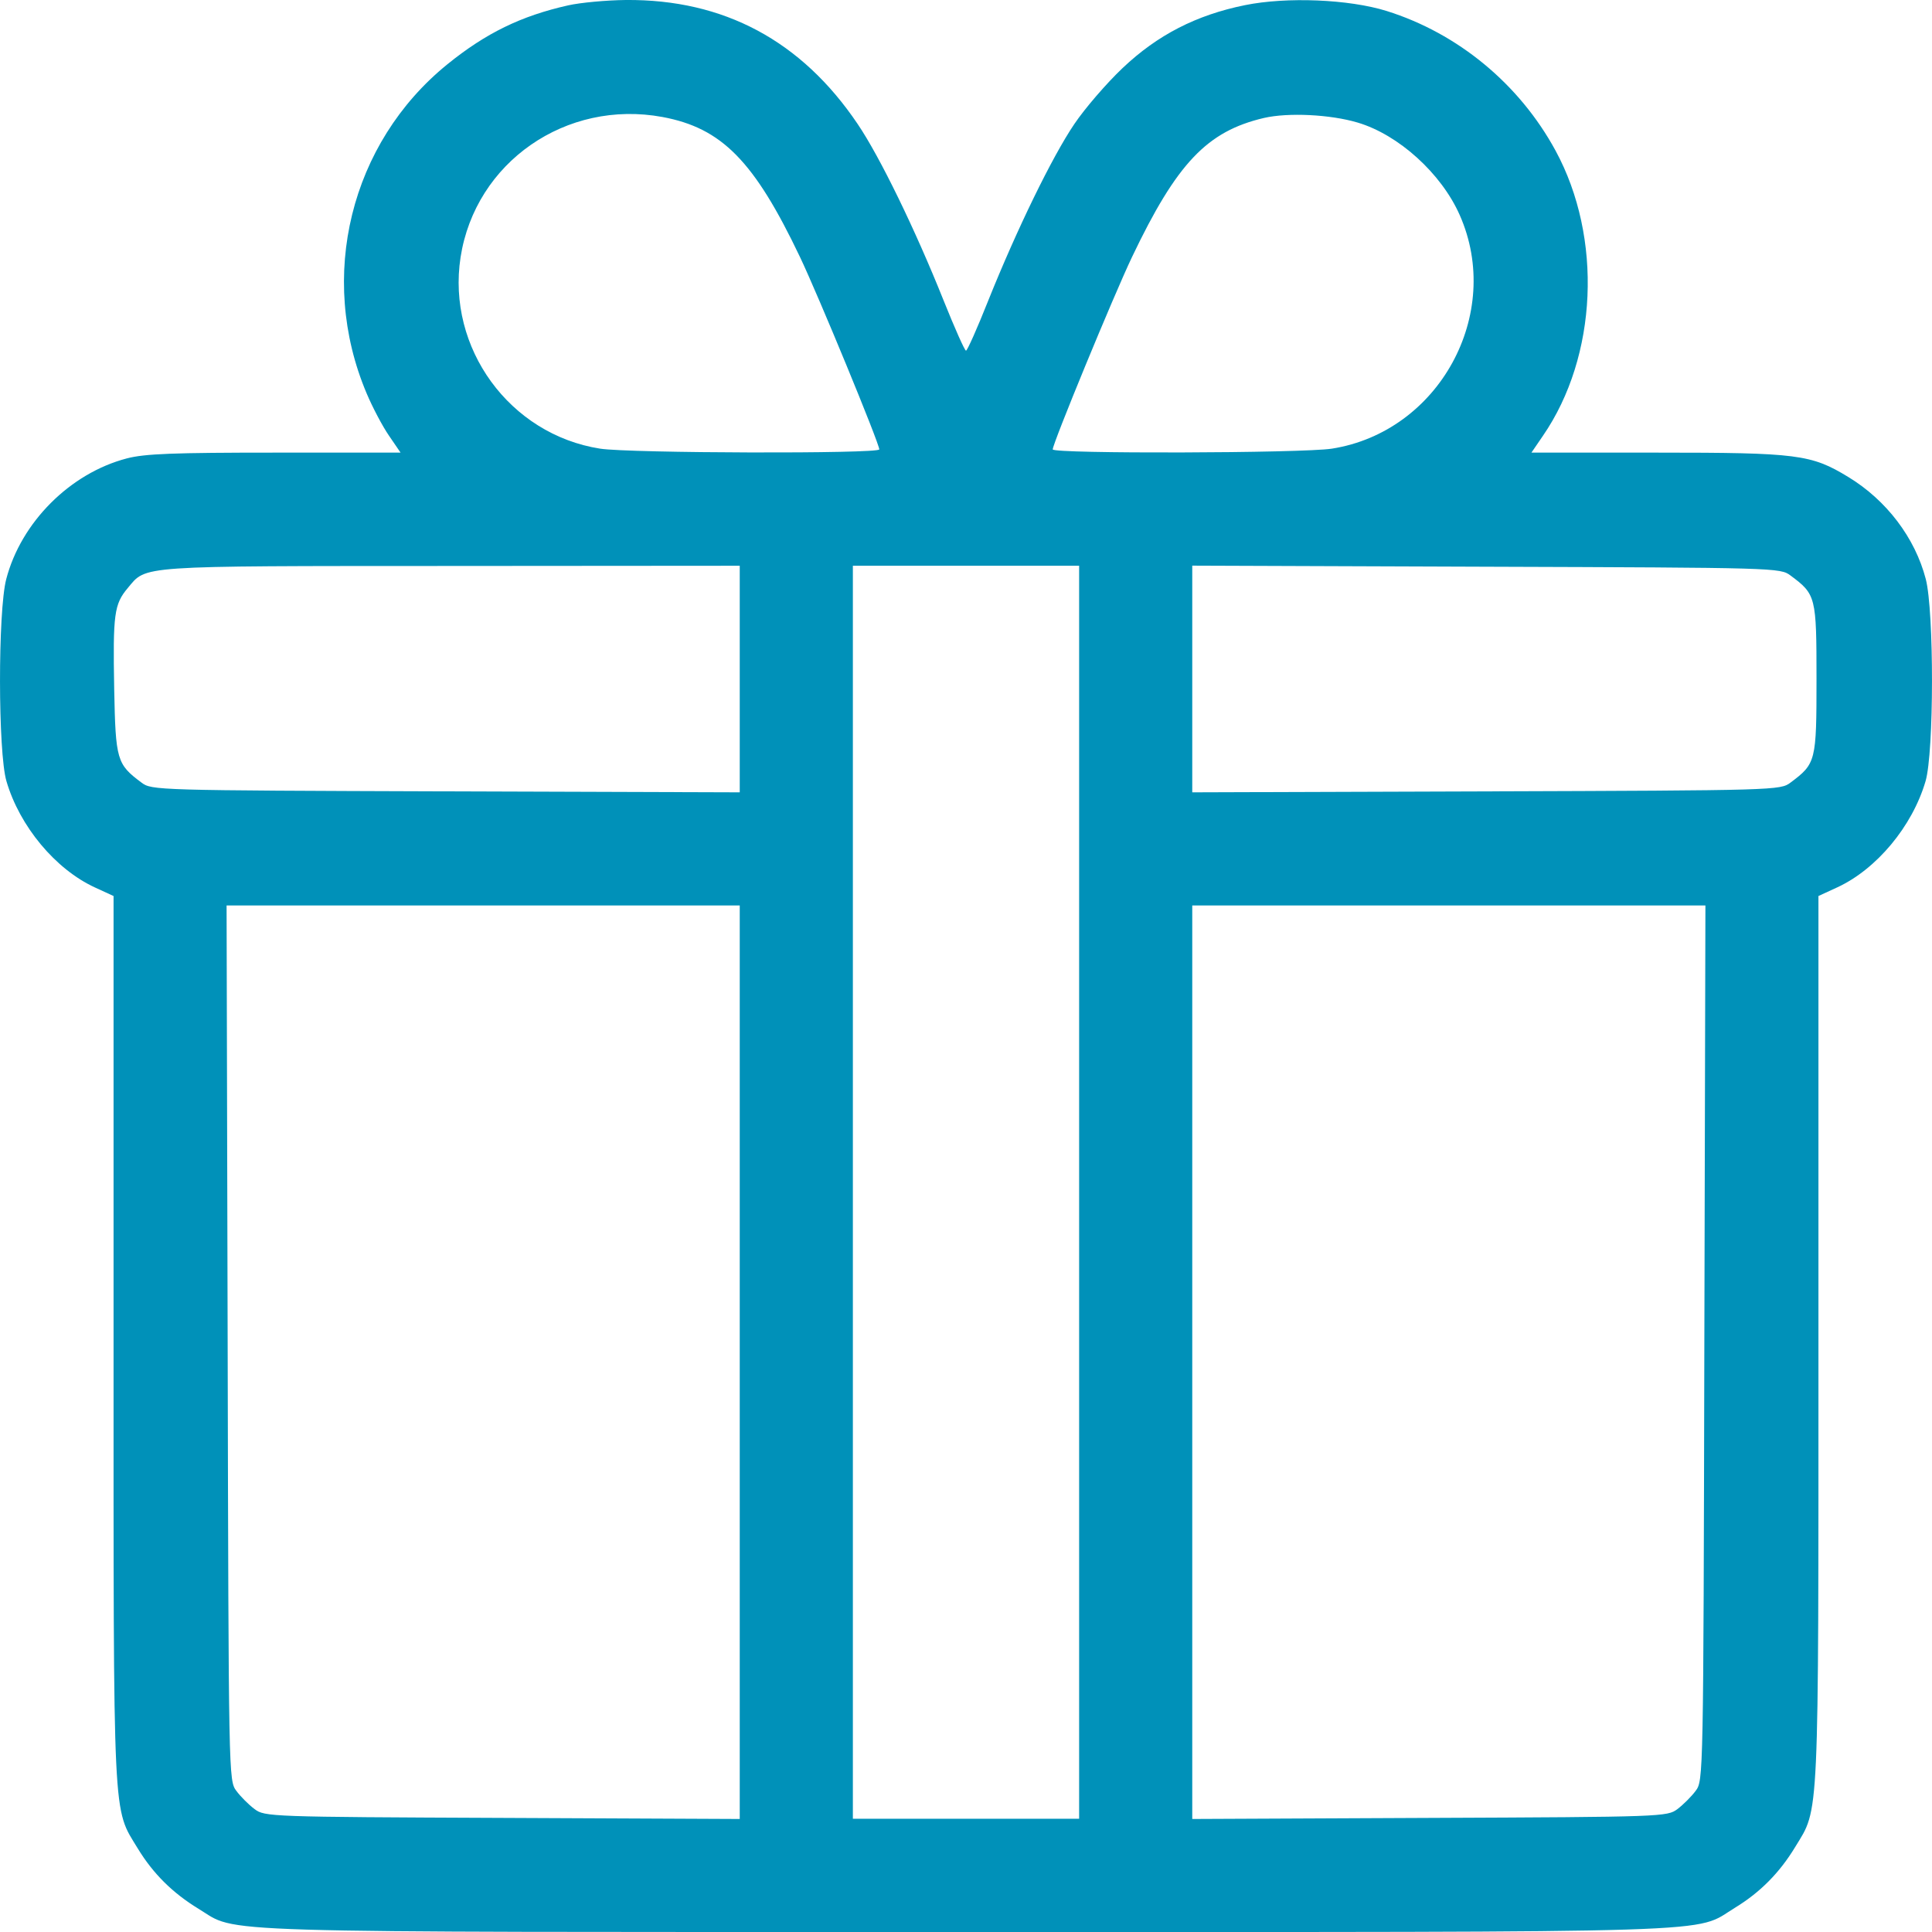
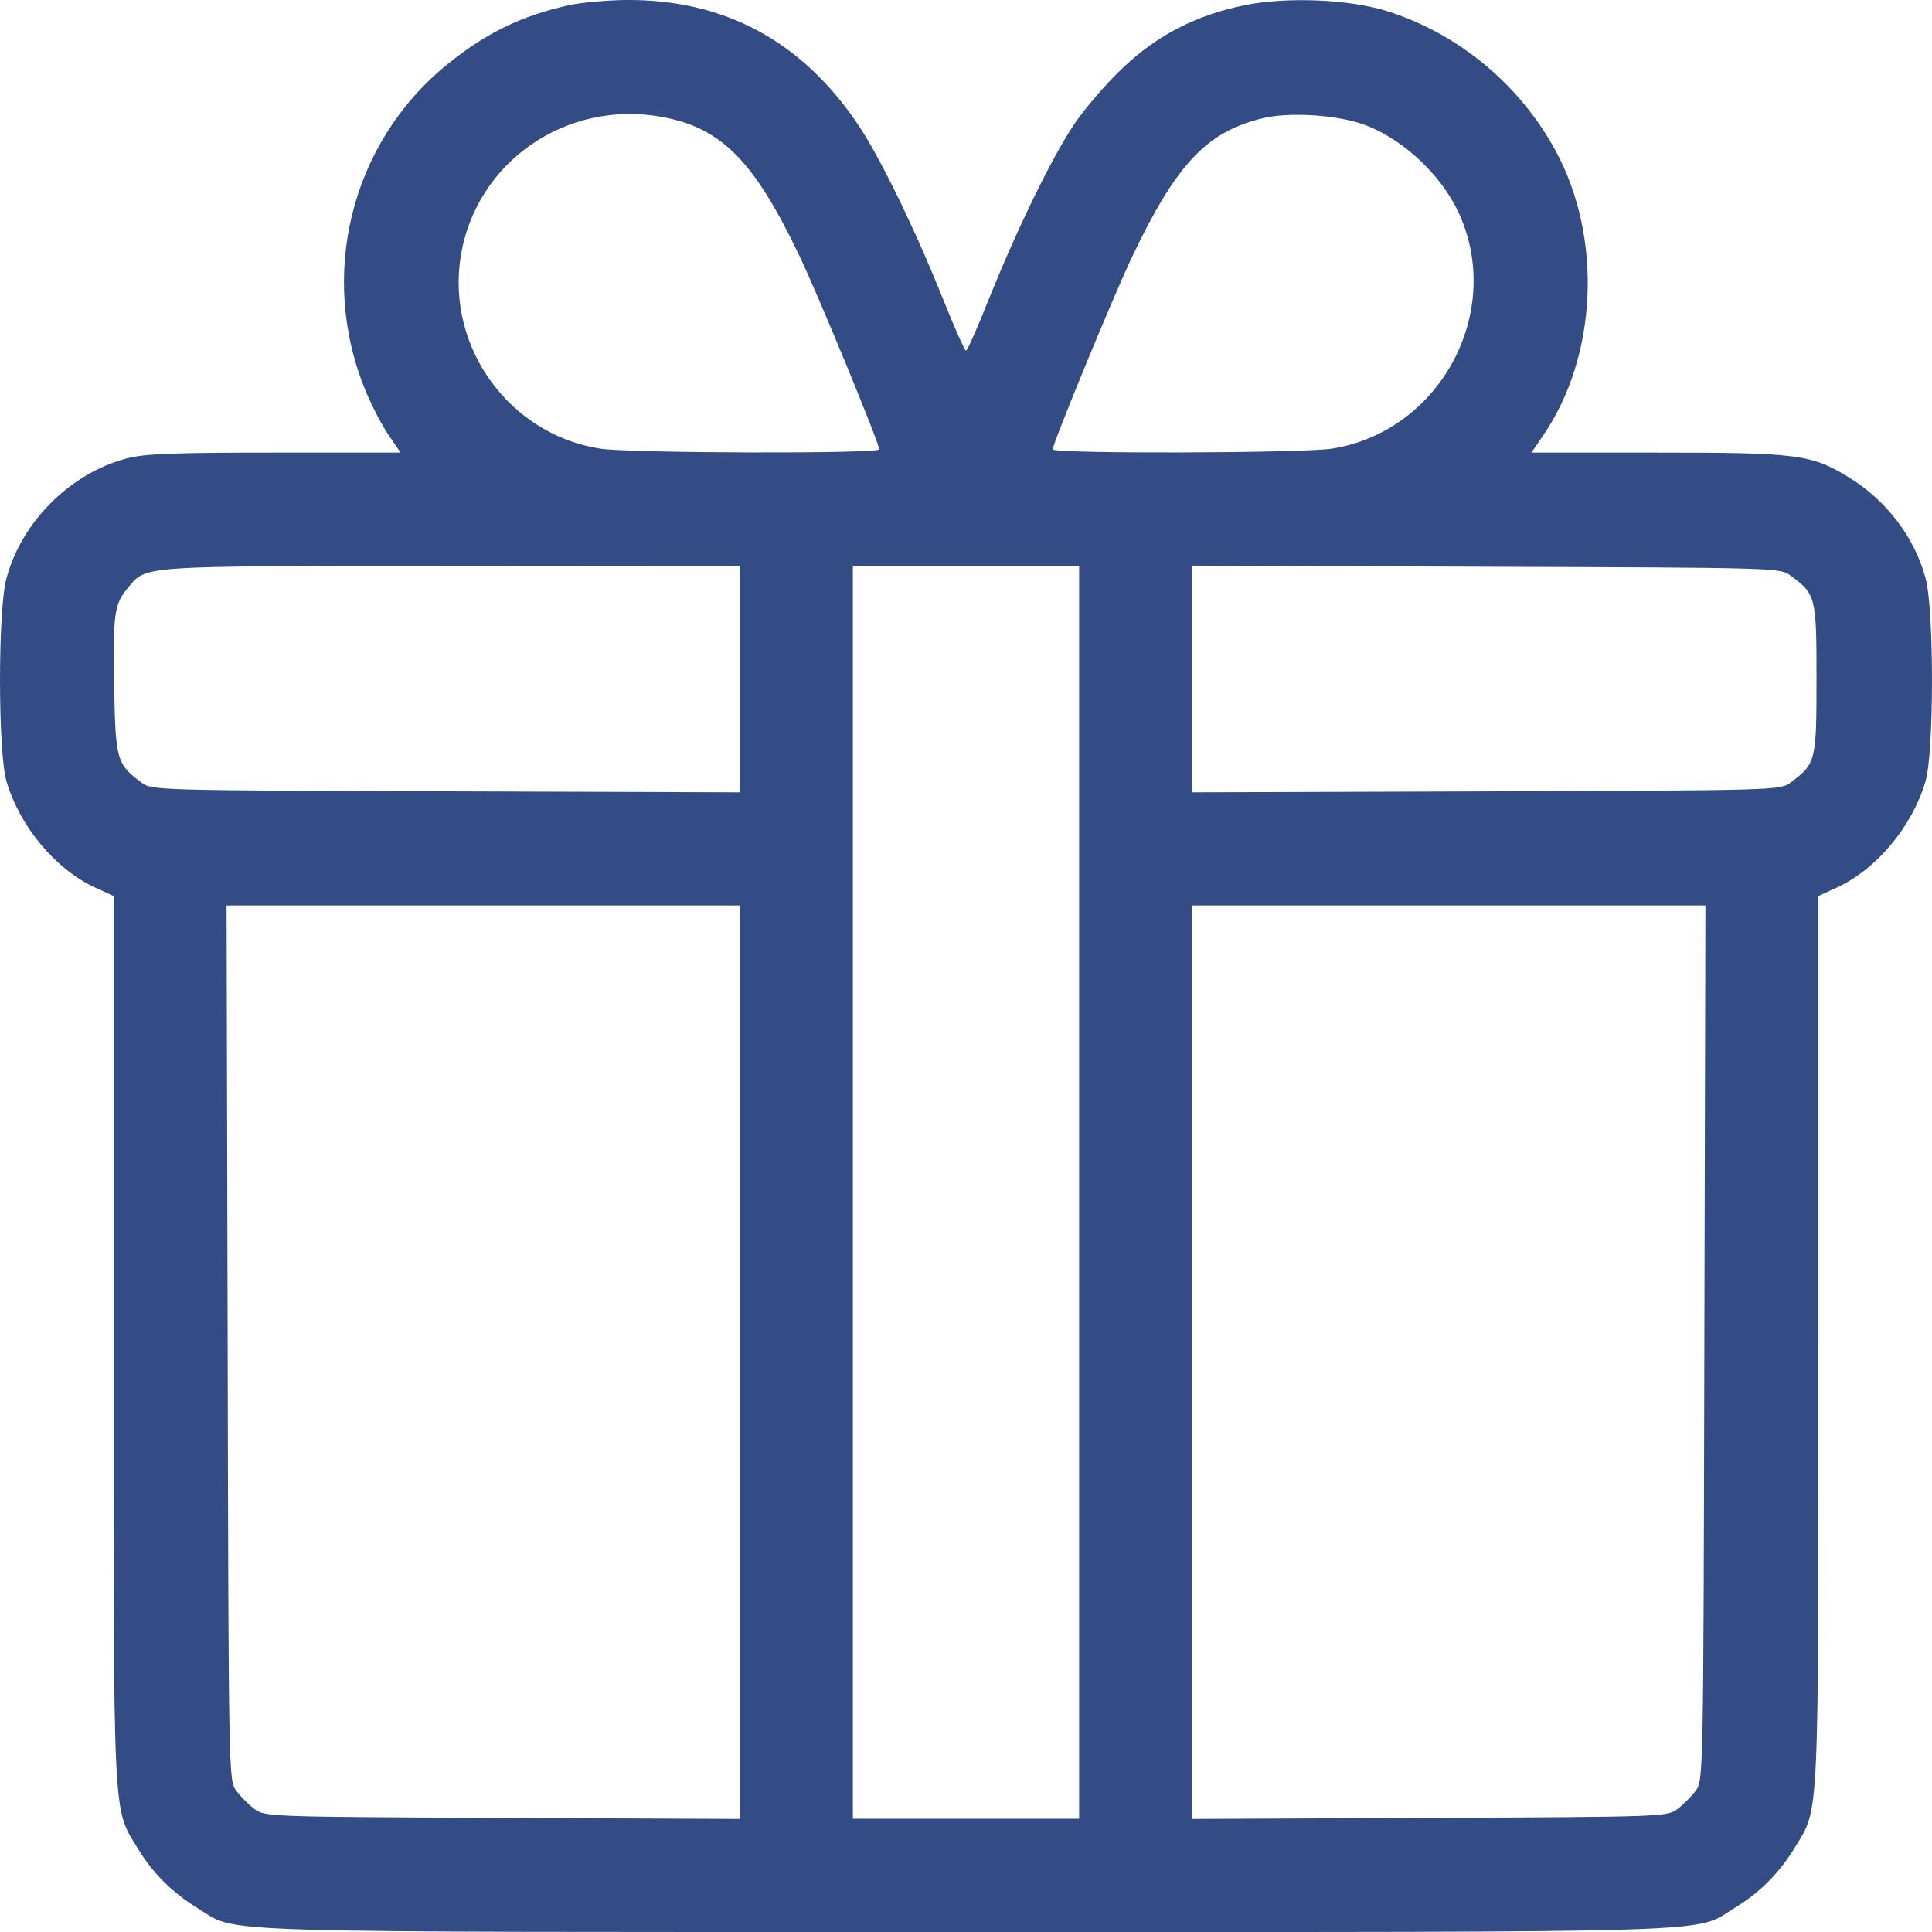
<svg xmlns="http://www.w3.org/2000/svg" width="18" height="18" viewBox="0 0 18 18" fill="none">
-   <path fill-rule="evenodd" clip-rule="evenodd" d="M5.293 0.05C4.856 0.148 4.527 0.308 4.168 0.599C3.264 1.332 2.957 2.579 3.415 3.663C3.47 3.794 3.564 3.972 3.624 4.059L3.732 4.217H2.561C1.619 4.217 1.348 4.227 1.181 4.271C0.653 4.409 0.196 4.866 0.058 5.396C-0.02 5.696 -0.019 7.01 0.06 7.278C0.183 7.699 0.517 8.099 0.884 8.268L1.058 8.348V12.481C1.058 17.054 1.048 16.833 1.285 17.224C1.428 17.458 1.609 17.637 1.85 17.784C2.228 18.013 1.778 18 9 18C16.255 18 15.768 18.015 16.166 17.773C16.4 17.63 16.58 17.448 16.726 17.207C16.951 16.837 16.942 17.03 16.942 12.481V8.348L17.116 8.268C17.483 8.099 17.817 7.699 17.94 7.278C18.019 7.009 18.02 5.696 17.942 5.395C17.842 5.011 17.577 4.661 17.22 4.444C16.874 4.233 16.747 4.217 15.439 4.217H14.268L14.376 4.059C14.884 3.32 14.933 2.215 14.493 1.404C14.156 0.783 13.583 0.31 12.918 0.102C12.568 -0.007 11.988 -0.031 11.599 0.048C11.145 0.14 10.784 0.326 10.459 0.634C10.308 0.777 10.106 1.012 10.009 1.156C9.803 1.46 9.473 2.138 9.207 2.801C9.105 3.058 9.012 3.267 9 3.267C8.988 3.267 8.895 3.058 8.792 2.801C8.527 2.138 8.197 1.46 7.991 1.156C7.468 0.38 6.743 -0.008 5.83 0C5.65 0.002 5.409 0.024 5.293 0.05ZM6.172 1.09C6.725 1.193 7.027 1.5 7.453 2.394C7.625 2.755 8.192 4.131 8.192 4.187C8.192 4.229 5.864 4.223 5.591 4.18C4.748 4.048 4.161 3.242 4.291 2.397C4.428 1.512 5.274 0.924 6.172 1.09ZM12.649 1.142C13.03 1.255 13.429 1.616 13.6 2.004C14.008 2.926 13.407 4.023 12.409 4.18C12.136 4.223 9.808 4.229 9.808 4.187C9.808 4.131 10.375 2.755 10.547 2.394C10.964 1.52 11.246 1.223 11.776 1.099C12.001 1.047 12.394 1.066 12.649 1.142ZM6.892 6.327V7.382L4.153 7.373C1.449 7.364 1.413 7.363 1.318 7.291C1.088 7.12 1.077 7.08 1.064 6.421C1.051 5.72 1.064 5.629 1.19 5.479C1.368 5.267 1.254 5.274 4.194 5.273L6.892 5.271V6.327ZM10.054 11.108V16.945H9H7.946V11.108V5.271H9H10.054V11.108ZM16.682 5.362C16.919 5.538 16.924 5.559 16.924 6.326C16.924 7.093 16.919 7.114 16.682 7.291C16.587 7.363 16.55 7.364 13.847 7.373L11.108 7.382V6.326V5.27L13.847 5.28C16.55 5.289 16.587 5.29 16.682 5.362ZM6.892 12.691V16.947L4.68 16.937C2.509 16.928 2.467 16.926 2.372 16.855C2.318 16.815 2.242 16.739 2.202 16.685C2.13 16.589 2.13 16.567 2.121 12.512L2.111 8.436H4.501H6.892V12.691ZM15.879 12.512C15.87 16.567 15.87 16.589 15.798 16.685C15.758 16.739 15.681 16.815 15.628 16.855C15.533 16.926 15.491 16.928 13.32 16.937L11.108 16.947V12.691V8.436H13.498H15.889L15.879 12.512Z" fill="#0091B9" />
+   <path fill-rule="evenodd" clip-rule="evenodd" d="M5.293 0.05C4.856 0.148 4.527 0.308 4.168 0.599C3.264 1.332 2.957 2.579 3.415 3.663C3.47 3.794 3.564 3.972 3.624 4.059L3.732 4.217H2.561C1.619 4.217 1.348 4.227 1.181 4.271C0.653 4.409 0.196 4.866 0.058 5.396C-0.02 5.696 -0.019 7.01 0.06 7.278C0.183 7.699 0.517 8.099 0.884 8.268L1.058 8.348V12.481C1.058 17.054 1.048 16.833 1.285 17.224C1.428 17.458 1.609 17.637 1.85 17.784C2.228 18.013 1.778 18 9 18C16.255 18 15.768 18.015 16.166 17.773C16.4 17.63 16.58 17.448 16.726 17.207C16.951 16.837 16.942 17.03 16.942 12.481V8.348L17.116 8.268C17.483 8.099 17.817 7.699 17.94 7.278C18.019 7.009 18.02 5.696 17.942 5.395C17.842 5.011 17.577 4.661 17.22 4.444C16.874 4.233 16.747 4.217 15.439 4.217H14.268L14.376 4.059C14.884 3.32 14.933 2.215 14.493 1.404C14.156 0.783 13.583 0.31 12.918 0.102C12.568 -0.007 11.988 -0.031 11.599 0.048C11.145 0.14 10.784 0.326 10.459 0.634C10.308 0.777 10.106 1.012 10.009 1.156C9.803 1.46 9.473 2.138 9.207 2.801C9.105 3.058 9.012 3.267 9 3.267C8.988 3.267 8.895 3.058 8.792 2.801C8.527 2.138 8.197 1.46 7.991 1.156C7.468 0.38 6.743 -0.008 5.83 0C5.65 0.002 5.409 0.024 5.293 0.05ZM6.172 1.09C6.725 1.193 7.027 1.5 7.453 2.394C7.625 2.755 8.192 4.131 8.192 4.187C8.192 4.229 5.864 4.223 5.591 4.18C4.748 4.048 4.161 3.242 4.291 2.397C4.428 1.512 5.274 0.924 6.172 1.09ZM12.649 1.142C13.03 1.255 13.429 1.616 13.6 2.004C14.008 2.926 13.407 4.023 12.409 4.18C12.136 4.223 9.808 4.229 9.808 4.187C9.808 4.131 10.375 2.755 10.547 2.394C10.964 1.52 11.246 1.223 11.776 1.099C12.001 1.047 12.394 1.066 12.649 1.142ZM6.892 6.327V7.382L4.153 7.373C1.449 7.364 1.413 7.363 1.318 7.291C1.088 7.12 1.077 7.08 1.064 6.421C1.051 5.72 1.064 5.629 1.19 5.479C1.368 5.267 1.254 5.274 4.194 5.273L6.892 5.271V6.327ZM10.054 11.108V16.945H9H7.946V11.108V5.271H9H10.054V11.108ZM16.682 5.362C16.919 5.538 16.924 5.559 16.924 6.326C16.924 7.093 16.919 7.114 16.682 7.291C16.587 7.363 16.55 7.364 13.847 7.373L11.108 7.382V6.326V5.27L13.847 5.28C16.55 5.289 16.587 5.29 16.682 5.362ZM6.892 12.691V16.947L4.68 16.937C2.509 16.928 2.467 16.926 2.372 16.855C2.318 16.815 2.242 16.739 2.202 16.685C2.13 16.589 2.13 16.567 2.121 12.512L2.111 8.436H4.501H6.892V12.691ZM15.879 12.512C15.87 16.567 15.87 16.589 15.798 16.685C15.758 16.739 15.681 16.815 15.628 16.855C15.533 16.926 15.491 16.928 13.32 16.937L11.108 16.947V12.691V8.436H13.498H15.889L15.879 12.512Z" fill="#334C85" />
</svg>
